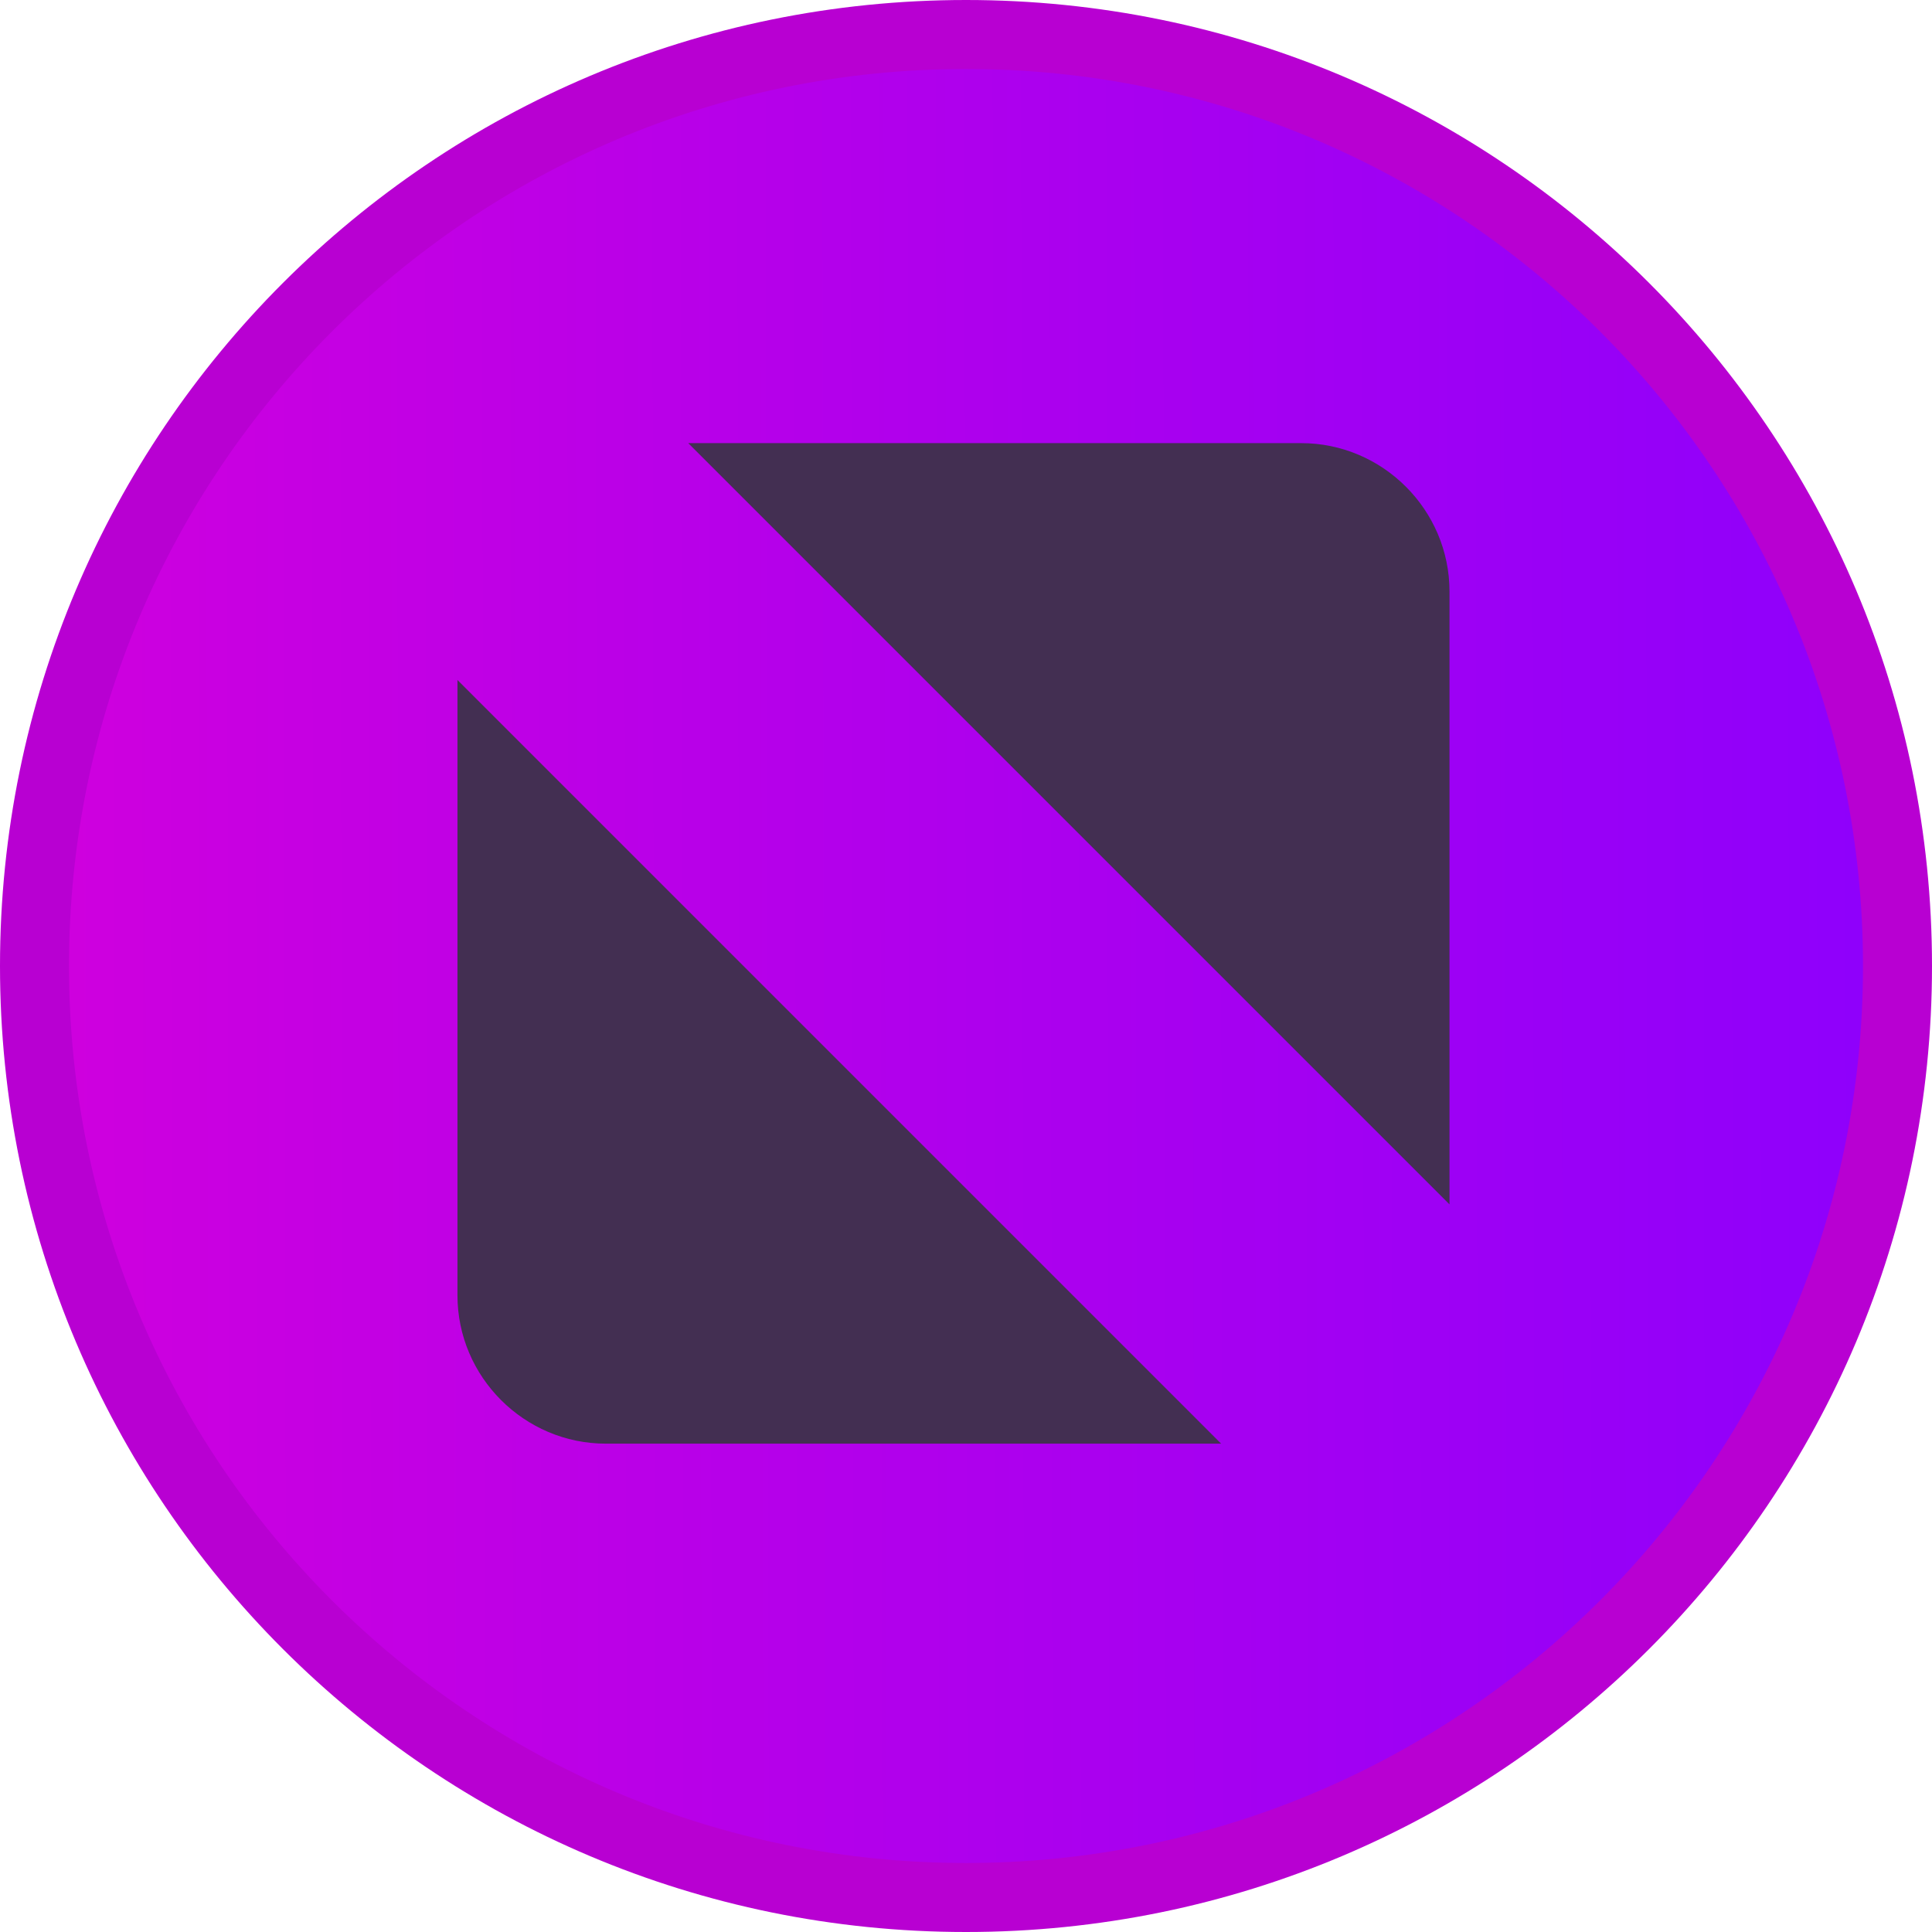
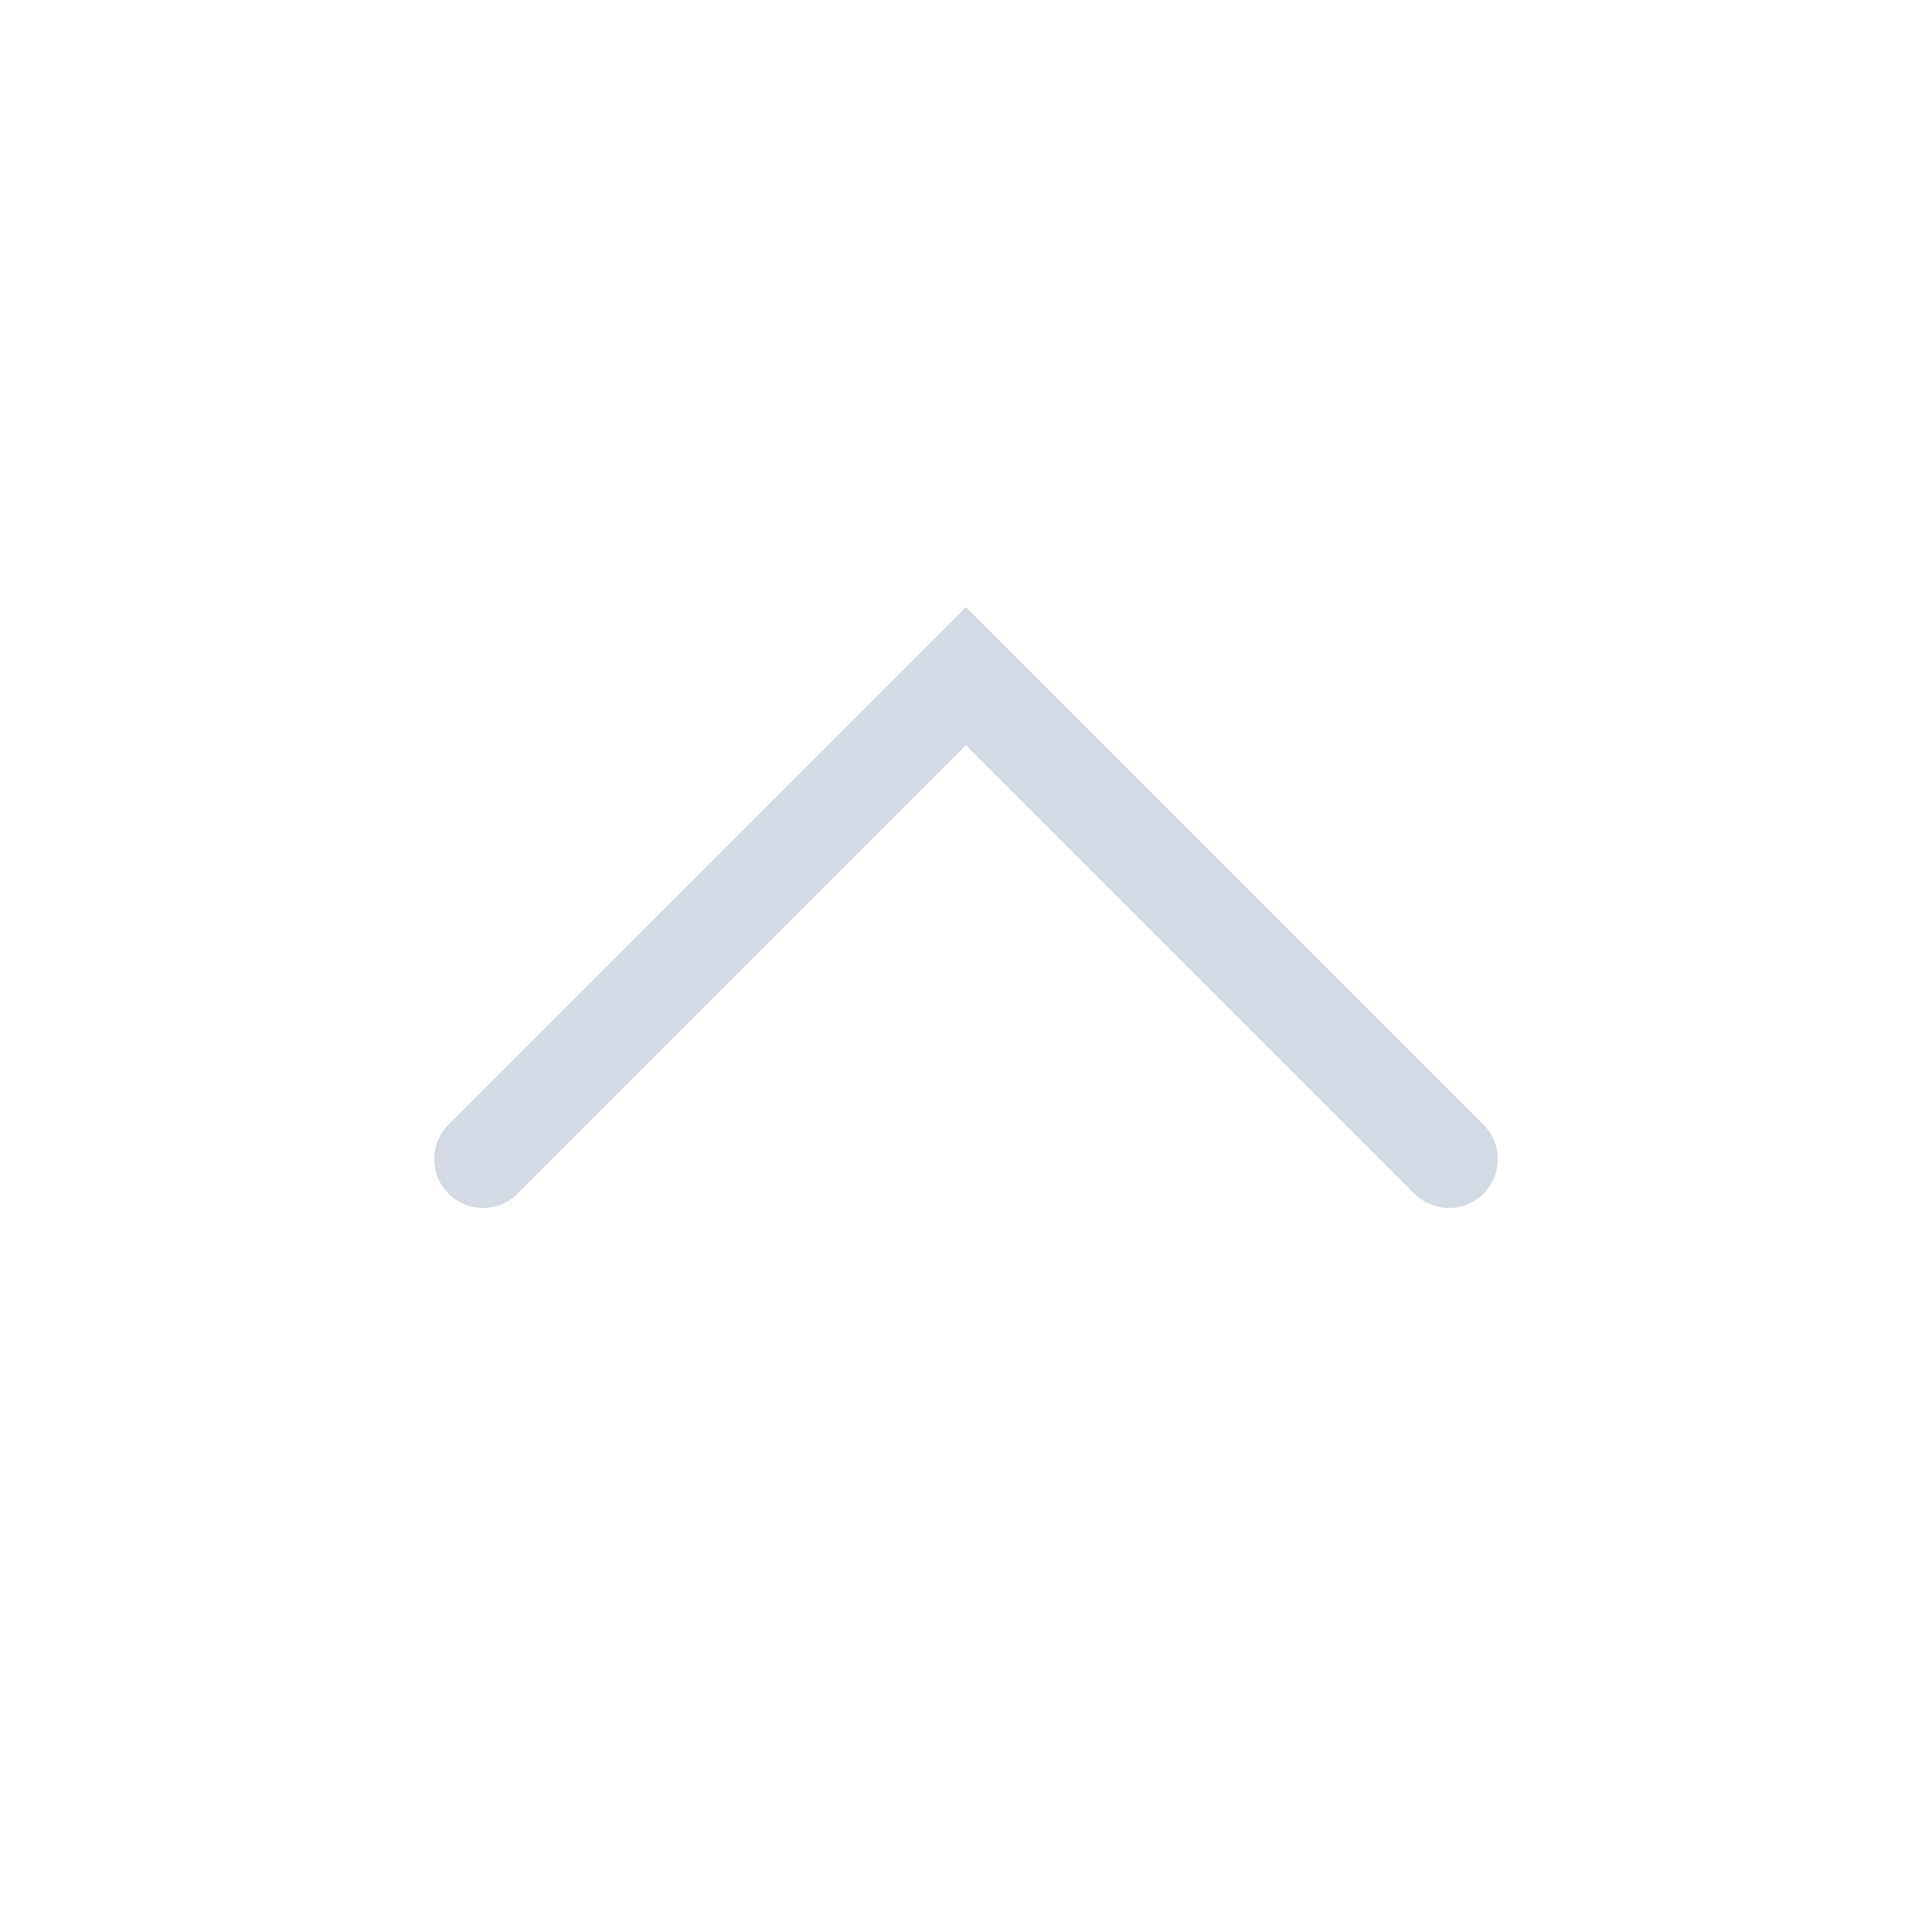
<svg xmlns="http://www.w3.org/2000/svg" viewBox="0 0 50 50" version="1.2" baseProfile="tiny">
  <defs>
-     <linearGradient gradientUnits="userSpaceOnUse" x1="49.195" y1="515.033" x2="1067.24" y2="516.85" id="gradient1">
-       <stop offset="0" stop-color="#d300dc" stop-opacity="1" />
-       <stop offset="1" stop-color="#8700ff" stop-opacity="1" />
-     </linearGradient>
-   </defs>
+ </defs>
  <g fill="none" stroke="black" stroke-width="1" fill-rule="evenodd" stroke-linecap="square" stroke-linejoin="bevel">
-     <g fill="#b800d2" fill-opacity="1" stroke="none" transform="matrix(0.0548323,0,0,-0.0548323,-4.51811,49.8508)" font-family="Clarity City" font-size="10" font-weight="400" font-style="normal">
-       <path vector-effect="none" fill-rule="evenodd" d="M538.338,-2.721 C790.141,-2.721 994.27,201.409 994.27,453.214 C994.27,705.021 790.141,909.15 538.338,909.15 C286.529,909.15 82.399,705.021 82.399,453.214 C82.399,201.409 286.529,-2.721 538.338,-2.721 " />
+     <g fill="#d3dae3" fill-opacity="0" stroke="none" transform="matrix(2.5,0,0,2.5,2.5,2.5)" font-family="Clarity City" font-size="10" font-weight="400" font-style="normal">
+       <circle cx="9" cy="9" r="9" />
    </g>
-     <g fill="url(#gradient1)" stroke="none" transform="matrix(0.0548323,0,0,-0.0548323,-4.51811,49.8508)" font-family="Clarity City" font-size="10" font-weight="400" font-style="normal">
-       <path vector-effect="none" fill-rule="evenodd" d="M538.337,29.846 C772.155,29.846 961.703,219.398 961.703,453.216 C961.703,687.036 772.155,876.584 538.337,876.584 C304.514,876.584 114.966,687.036 114.966,453.216 C114.966,219.398 304.514,29.846 538.337,29.846 " />
-     </g>
-     <g fill="#432f52" fill-opacity="1" stroke="none" transform="matrix(0.05936,0,0,-0.0593601,-1.0268,50.0523)" font-family="Clarity City" font-size="10" font-weight="400" font-style="normal">
-       <path vector-effect="none" fill-rule="evenodd" d="M317.364,650.001 L584.563,650.001 C620.142,650.001 649.255,620.888 649.255,585.306 L649.255,318.11 L317.364,650.001 M549.688,213.79 L281.435,213.79 C245.852,213.79 216.743,242.899 216.743,278.481 L216.743,546.735 L549.688,213.79" />
+     <g fill="none" stroke="#d3dae3" stroke-opacity="1" stroke-width="1.01" stroke-linecap="round" stroke-linejoin="miter" stroke-miterlimit="2" transform="matrix(2.5,0,0,2.5,2.5,2.5)" font-family="Clarity City" font-size="10" font-weight="400" font-style="normal">
+       <polyline fill="none" vector-effect="none" points="4,11 9,6 14,11 " />
    </g>
    <g fill="none" stroke="#000000" stroke-opacity="1" stroke-width="1" stroke-linecap="square" stroke-linejoin="bevel" transform="matrix(1,0,0,1,0,0)" font-family="Clarity City" font-size="10" font-weight="400" font-style="normal">
</g>
  </g>
</svg>
